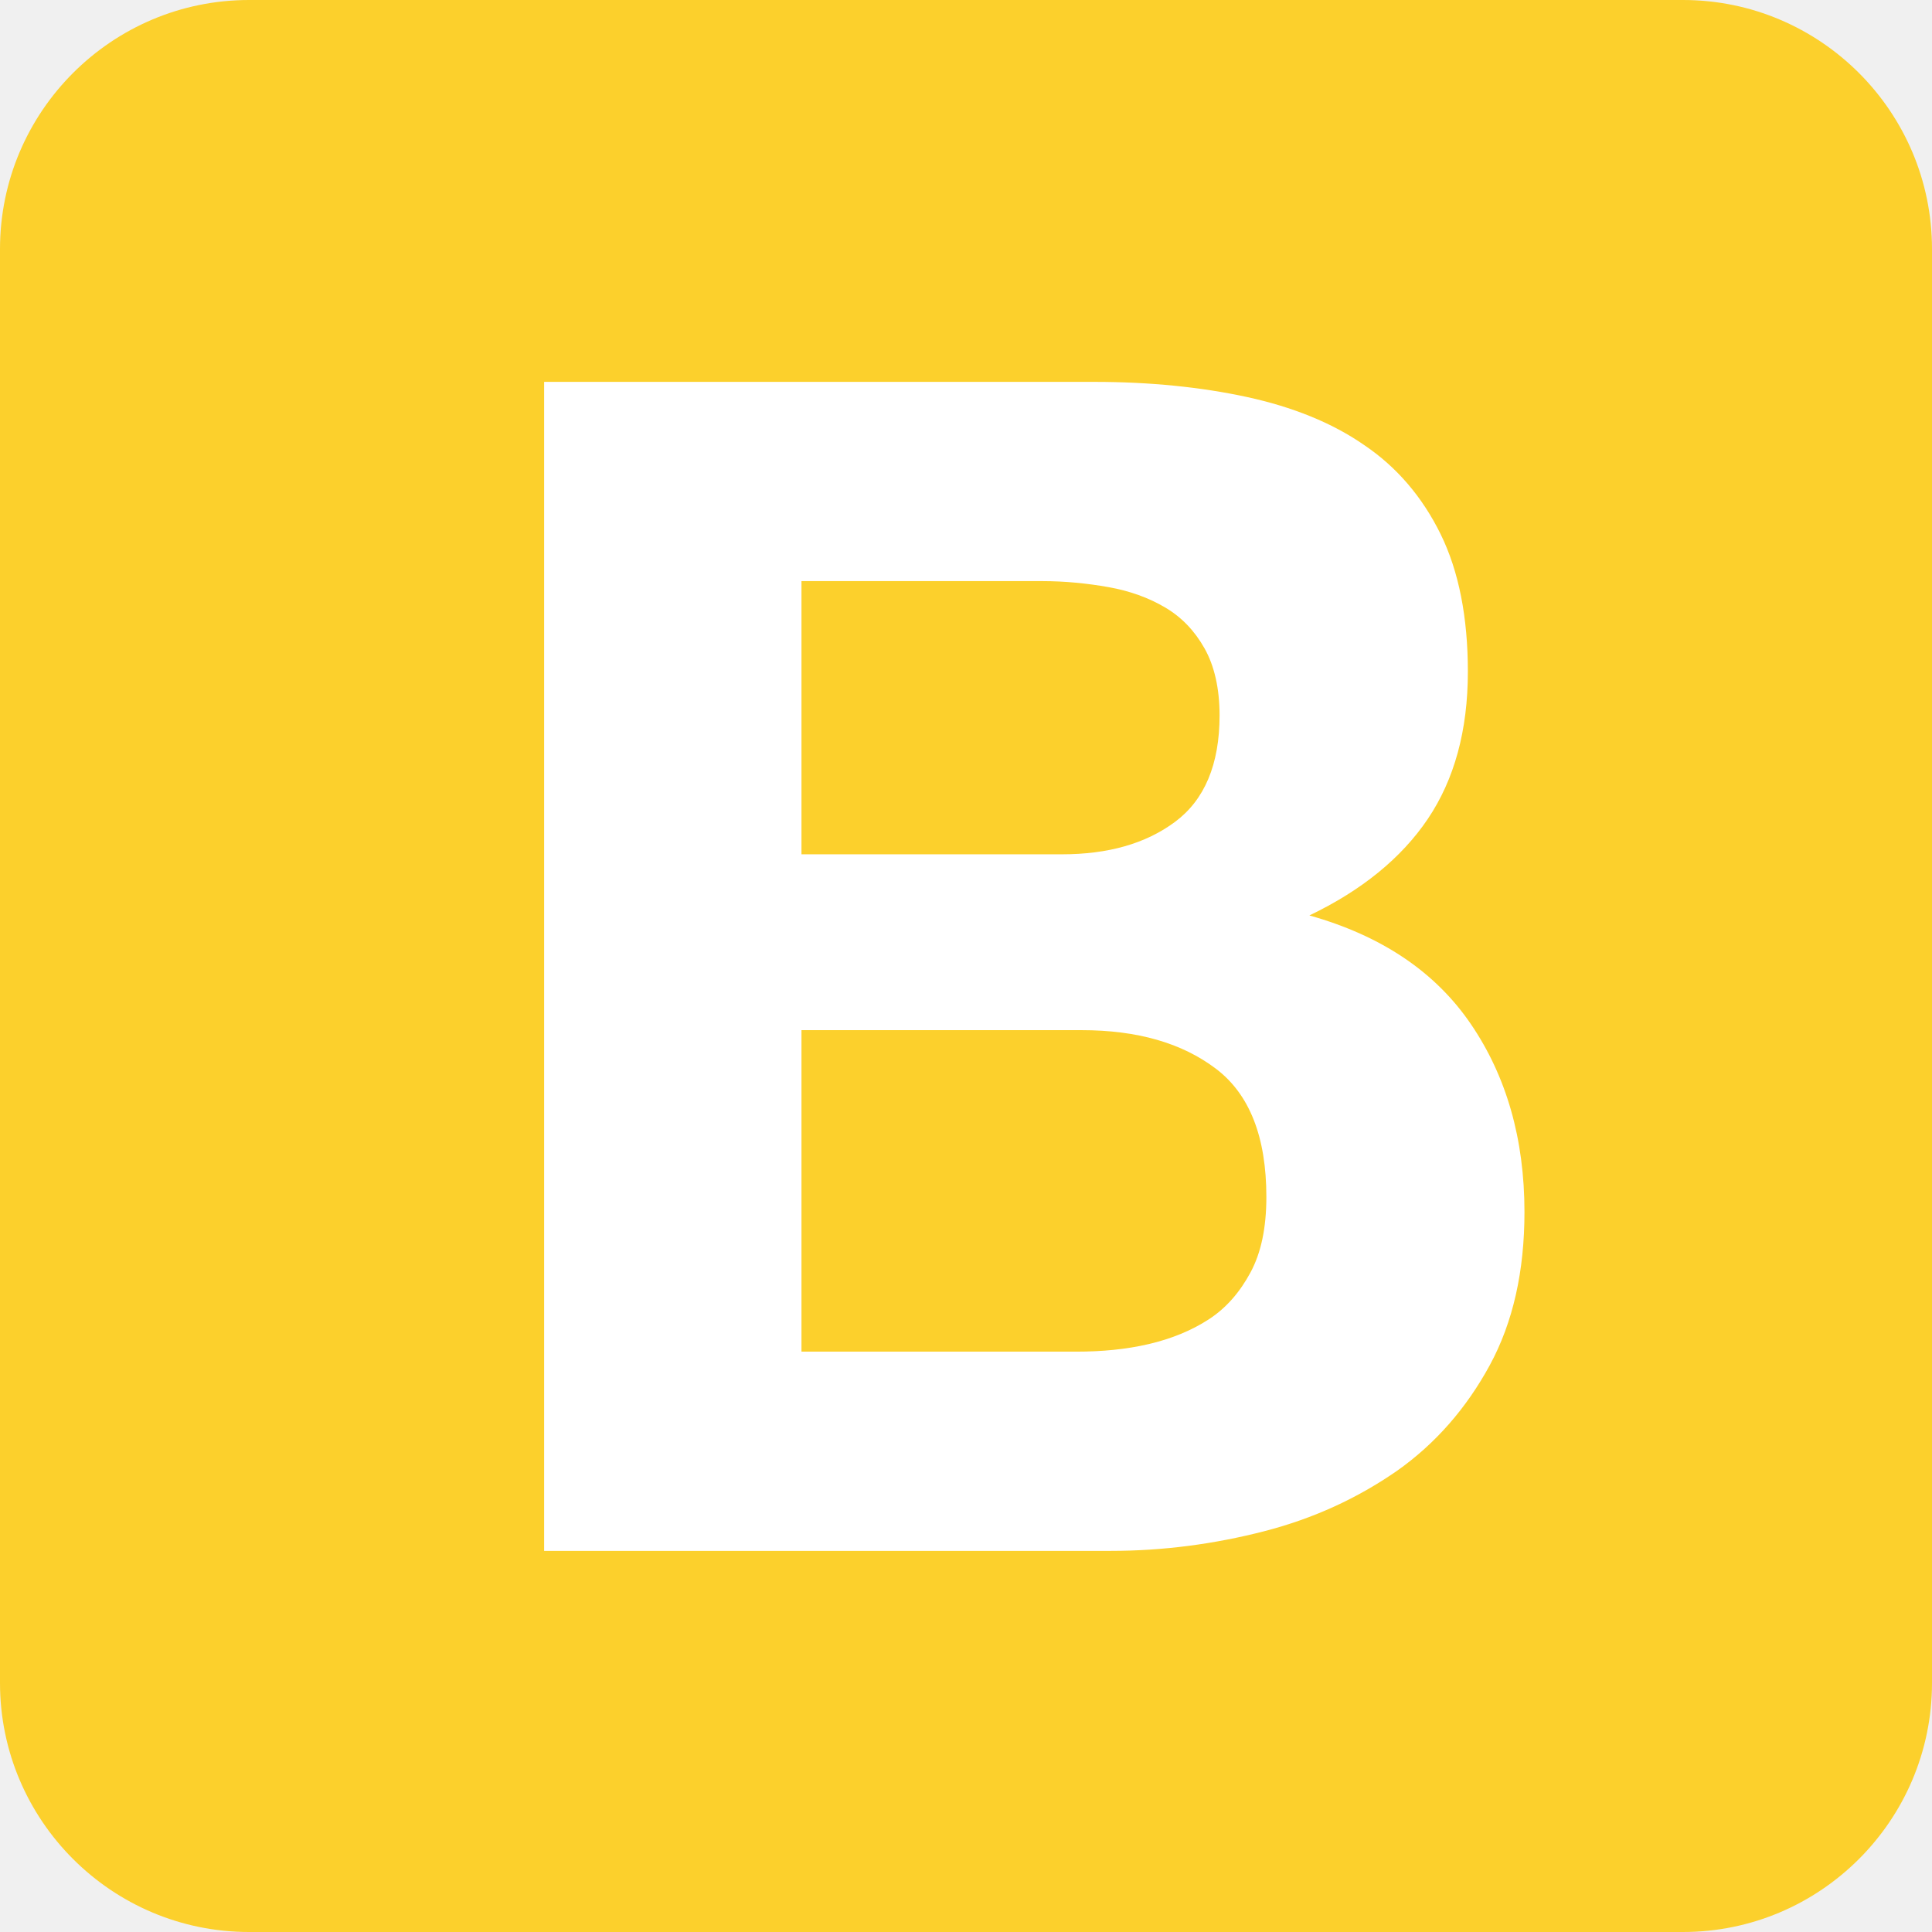
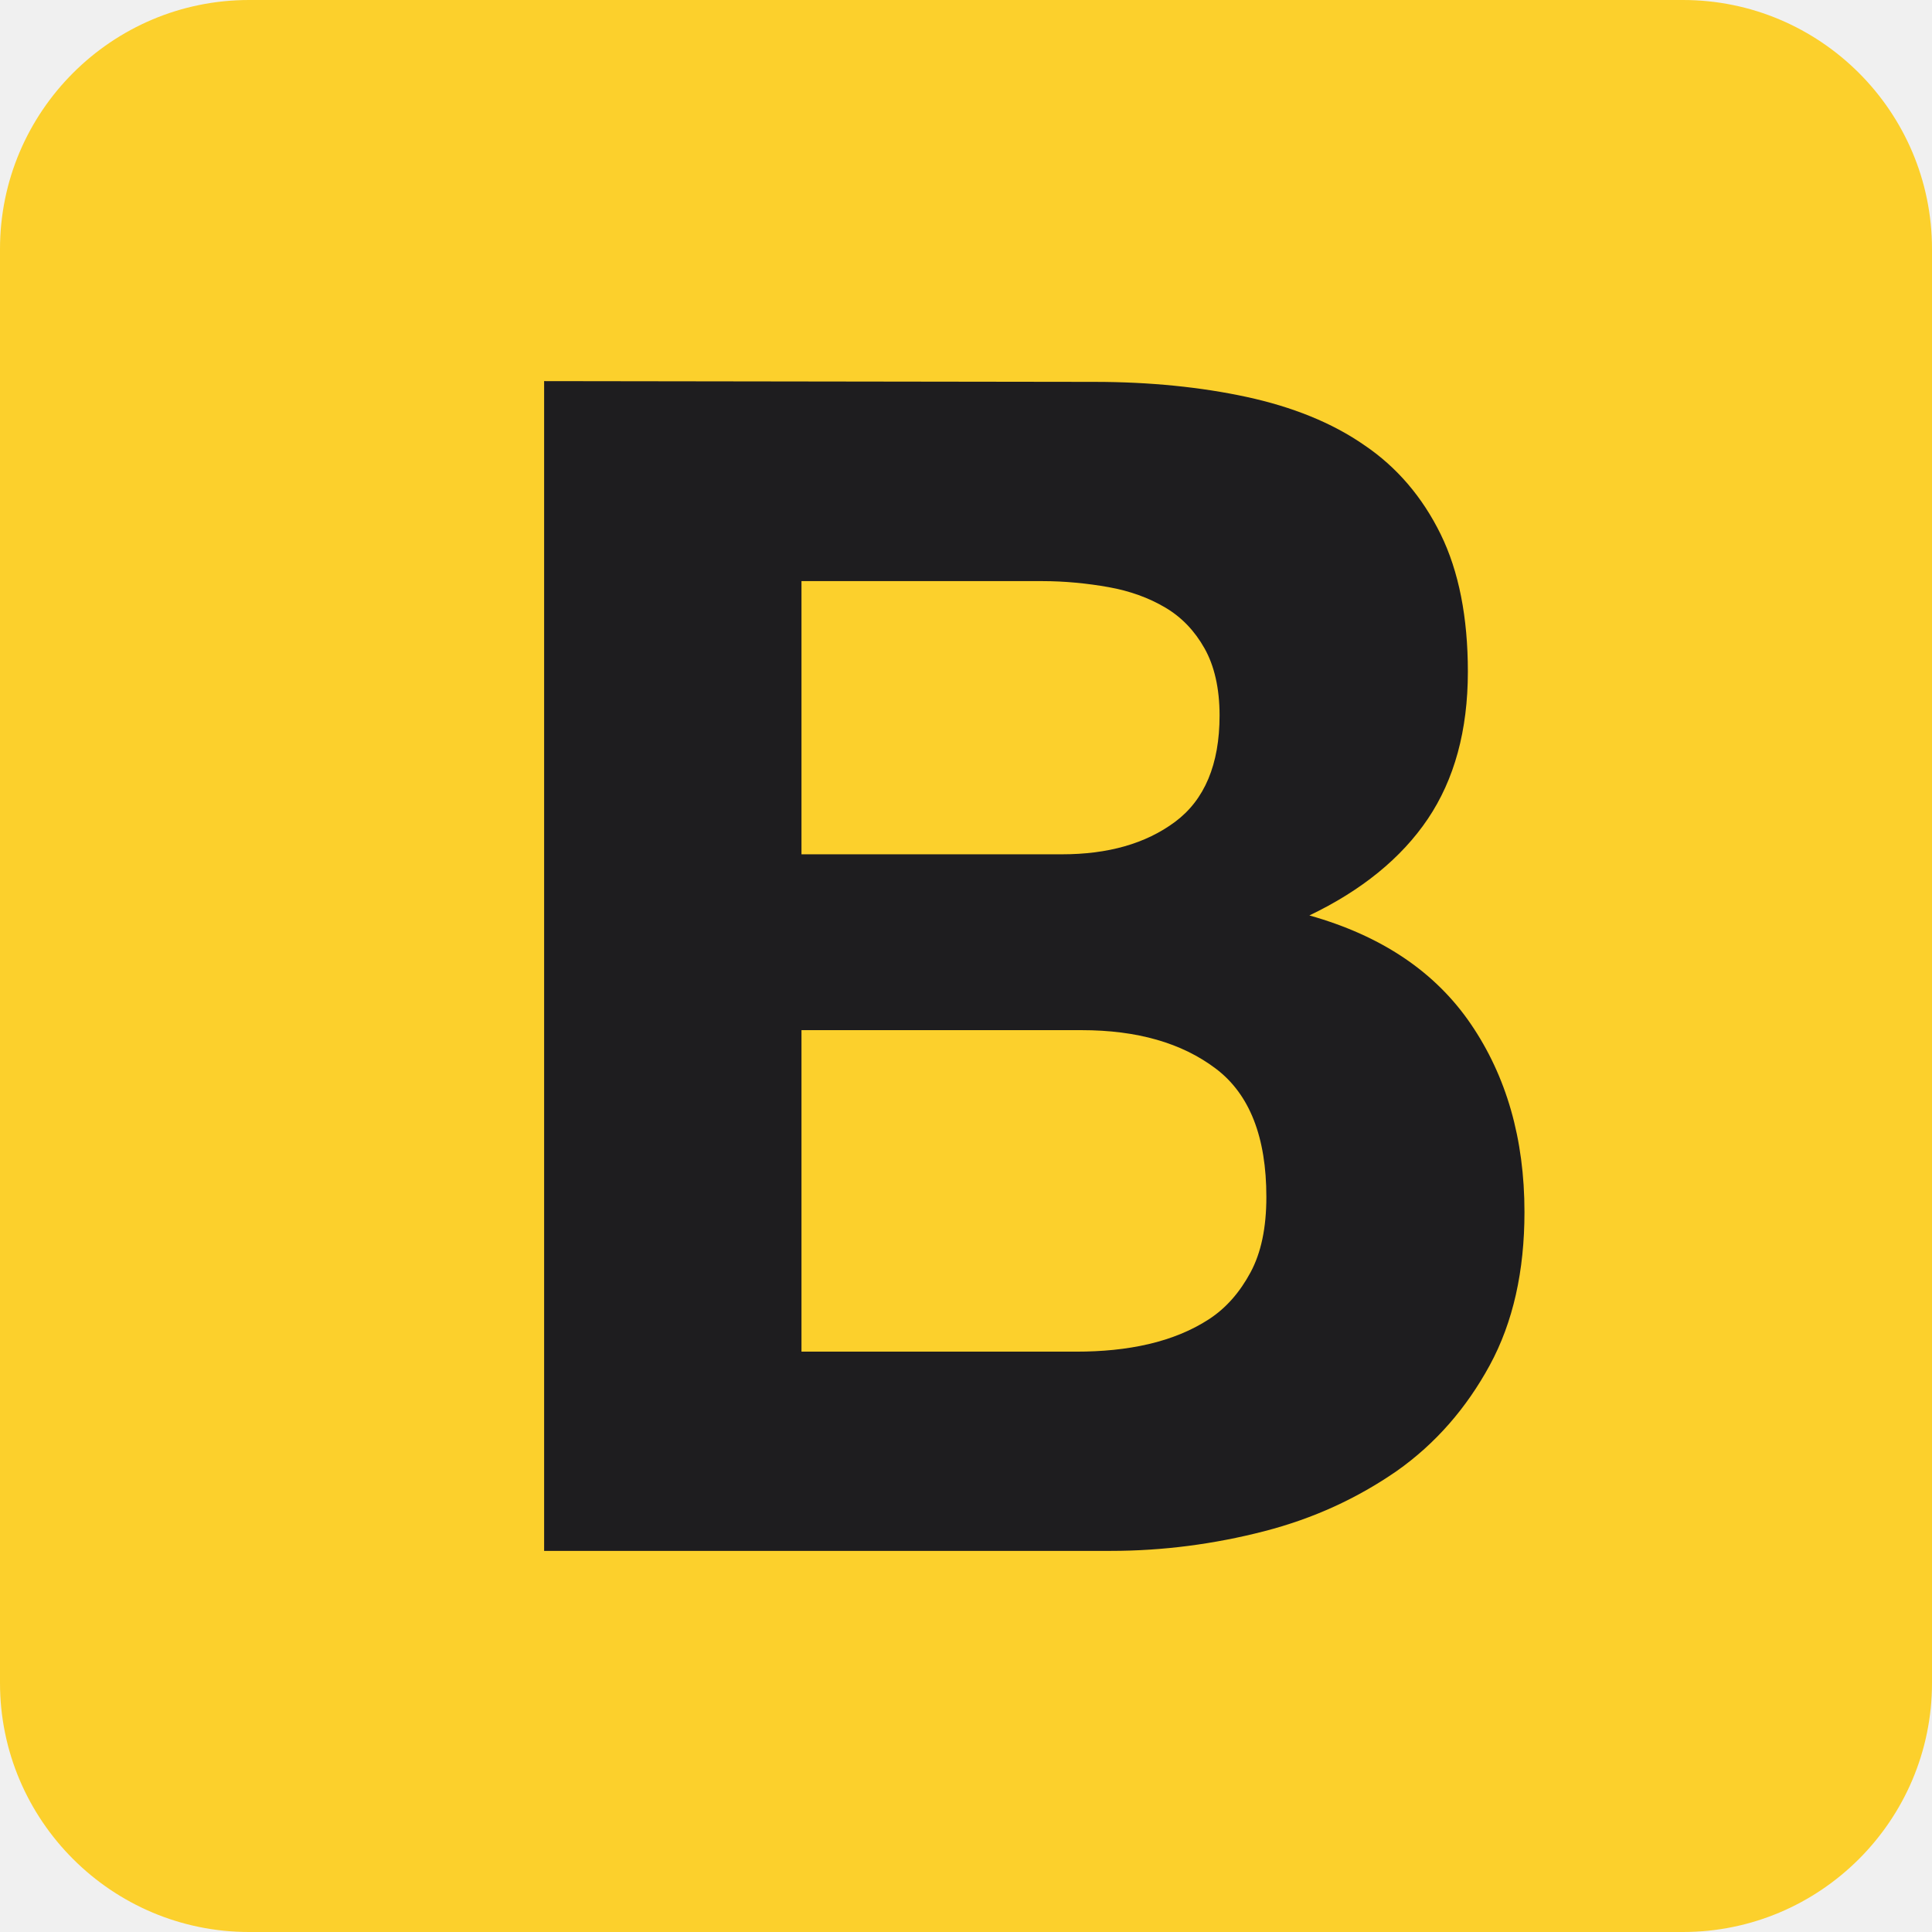
<svg xmlns="http://www.w3.org/2000/svg" version="1.1" id="Calque_1" x="0px" y="0px" viewBox="0 0 256 256" style="enable-background:new 0 0 256 256;" xml:space="preserve">
  <style type="text/css">
	.st0{fill:#FCD02C;}
- 	.st1{fill:#FFFFFF;}
+ 	.st1{fill:#1E1D1F;}
</style>
  <g>
    <path class="st0" d="M0,223c0,18.2,14.8,33,33,33h190c18.2,0,33-14.8,33-33V33c0-18.2-14.8-33-33-33H33C14.8,0,0,14.8,0,33V223z" />
-     <path class="st1" d="M106.2,113.2V77h31.9c3,0,6,0.3,8.8,0.8s5.3,1.4,7.5,2.7c2.2,1.3,3.9,3.1,5.2,5.4c1.3,2.3,2,5.3,2,8.9   c0,6.5-2,11.2-5.9,14.1c-3.9,2.9-8.9,4.3-15,4.3H106.2L106.2,113.2z M72.1,50.5v155h75.1c6.9,0,13.7-0.9,20.3-2.6   c6.6-1.7,12.4-4.4,17.6-8c5.1-3.6,9.2-8.3,12.3-14s4.6-12.5,4.6-20.3c0-9.7-2.4-18-7.1-24.9c-4.7-6.9-11.8-11.7-21.4-14.4   c6.9-3.3,12.2-7.6,15.7-12.8c3.5-5.2,5.3-11.7,5.3-19.5c0-7.2-1.2-13.3-3.6-18.2c-2.4-4.9-5.8-8.9-10.1-11.8   c-4.3-3-9.6-5.1-15.6-6.4s-12.8-2-20.2-2H72.1L72.1,50.5z M106.2,179v-42.5h37.1c7.4,0,13.3,1.7,17.8,5.1c4.5,3.4,6.7,9.1,6.7,17   c0,4.1-0.7,7.4-2.1,10c-1.4,2.6-3.2,4.7-5.5,6.2c-2.3,1.5-5,2.6-8,3.3s-6.2,1-9.6,1H106.2L106.2,179z" />
+     <path class="st1" d="M106.2,113.2V77h31.9c3,0,6,0.3,8.8,0.8s5.3,1.4,7.5,2.7c2.2,1.3,3.9,3.1,5.2,5.4s2,5.3,2,8.9   c0,6.5-2,11.2-5.9,14.1s-8.9,4.3-15,4.3L106.2,113.2L106.2,113.2z M72.1,50.5v155h75.1c6.9,0,13.7-0.9,20.3-2.6   c6.6-1.7,12.4-4.4,17.6-8c5.1-3.6,9.2-8.3,12.3-14s4.6-12.5,4.6-20.3c0-9.7-2.4-18-7.1-24.9c-4.7-6.9-11.8-11.7-21.4-14.4   c6.9-3.3,12.2-7.6,15.7-12.8c3.5-5.2,5.3-11.7,5.3-19.5c0-7.2-1.2-13.3-3.6-18.2c-2.4-4.9-5.8-8.9-10.1-11.8   c-4.3-3-9.6-5.1-15.6-6.4s-12.8-2-20.2-2L72.1,50.5L72.1,50.5z M106.2,179v-42.5h37.1c7.4,0,13.3,1.7,17.8,5.1   c4.5,3.4,6.7,9.1,6.7,17c0,4.1-0.7,7.4-2.1,10c-1.4,2.6-3.2,4.7-5.5,6.2s-5,2.6-8,3.3s-6.2,1-9.6,1h-36.4V179z" />
  </g>
</svg>
